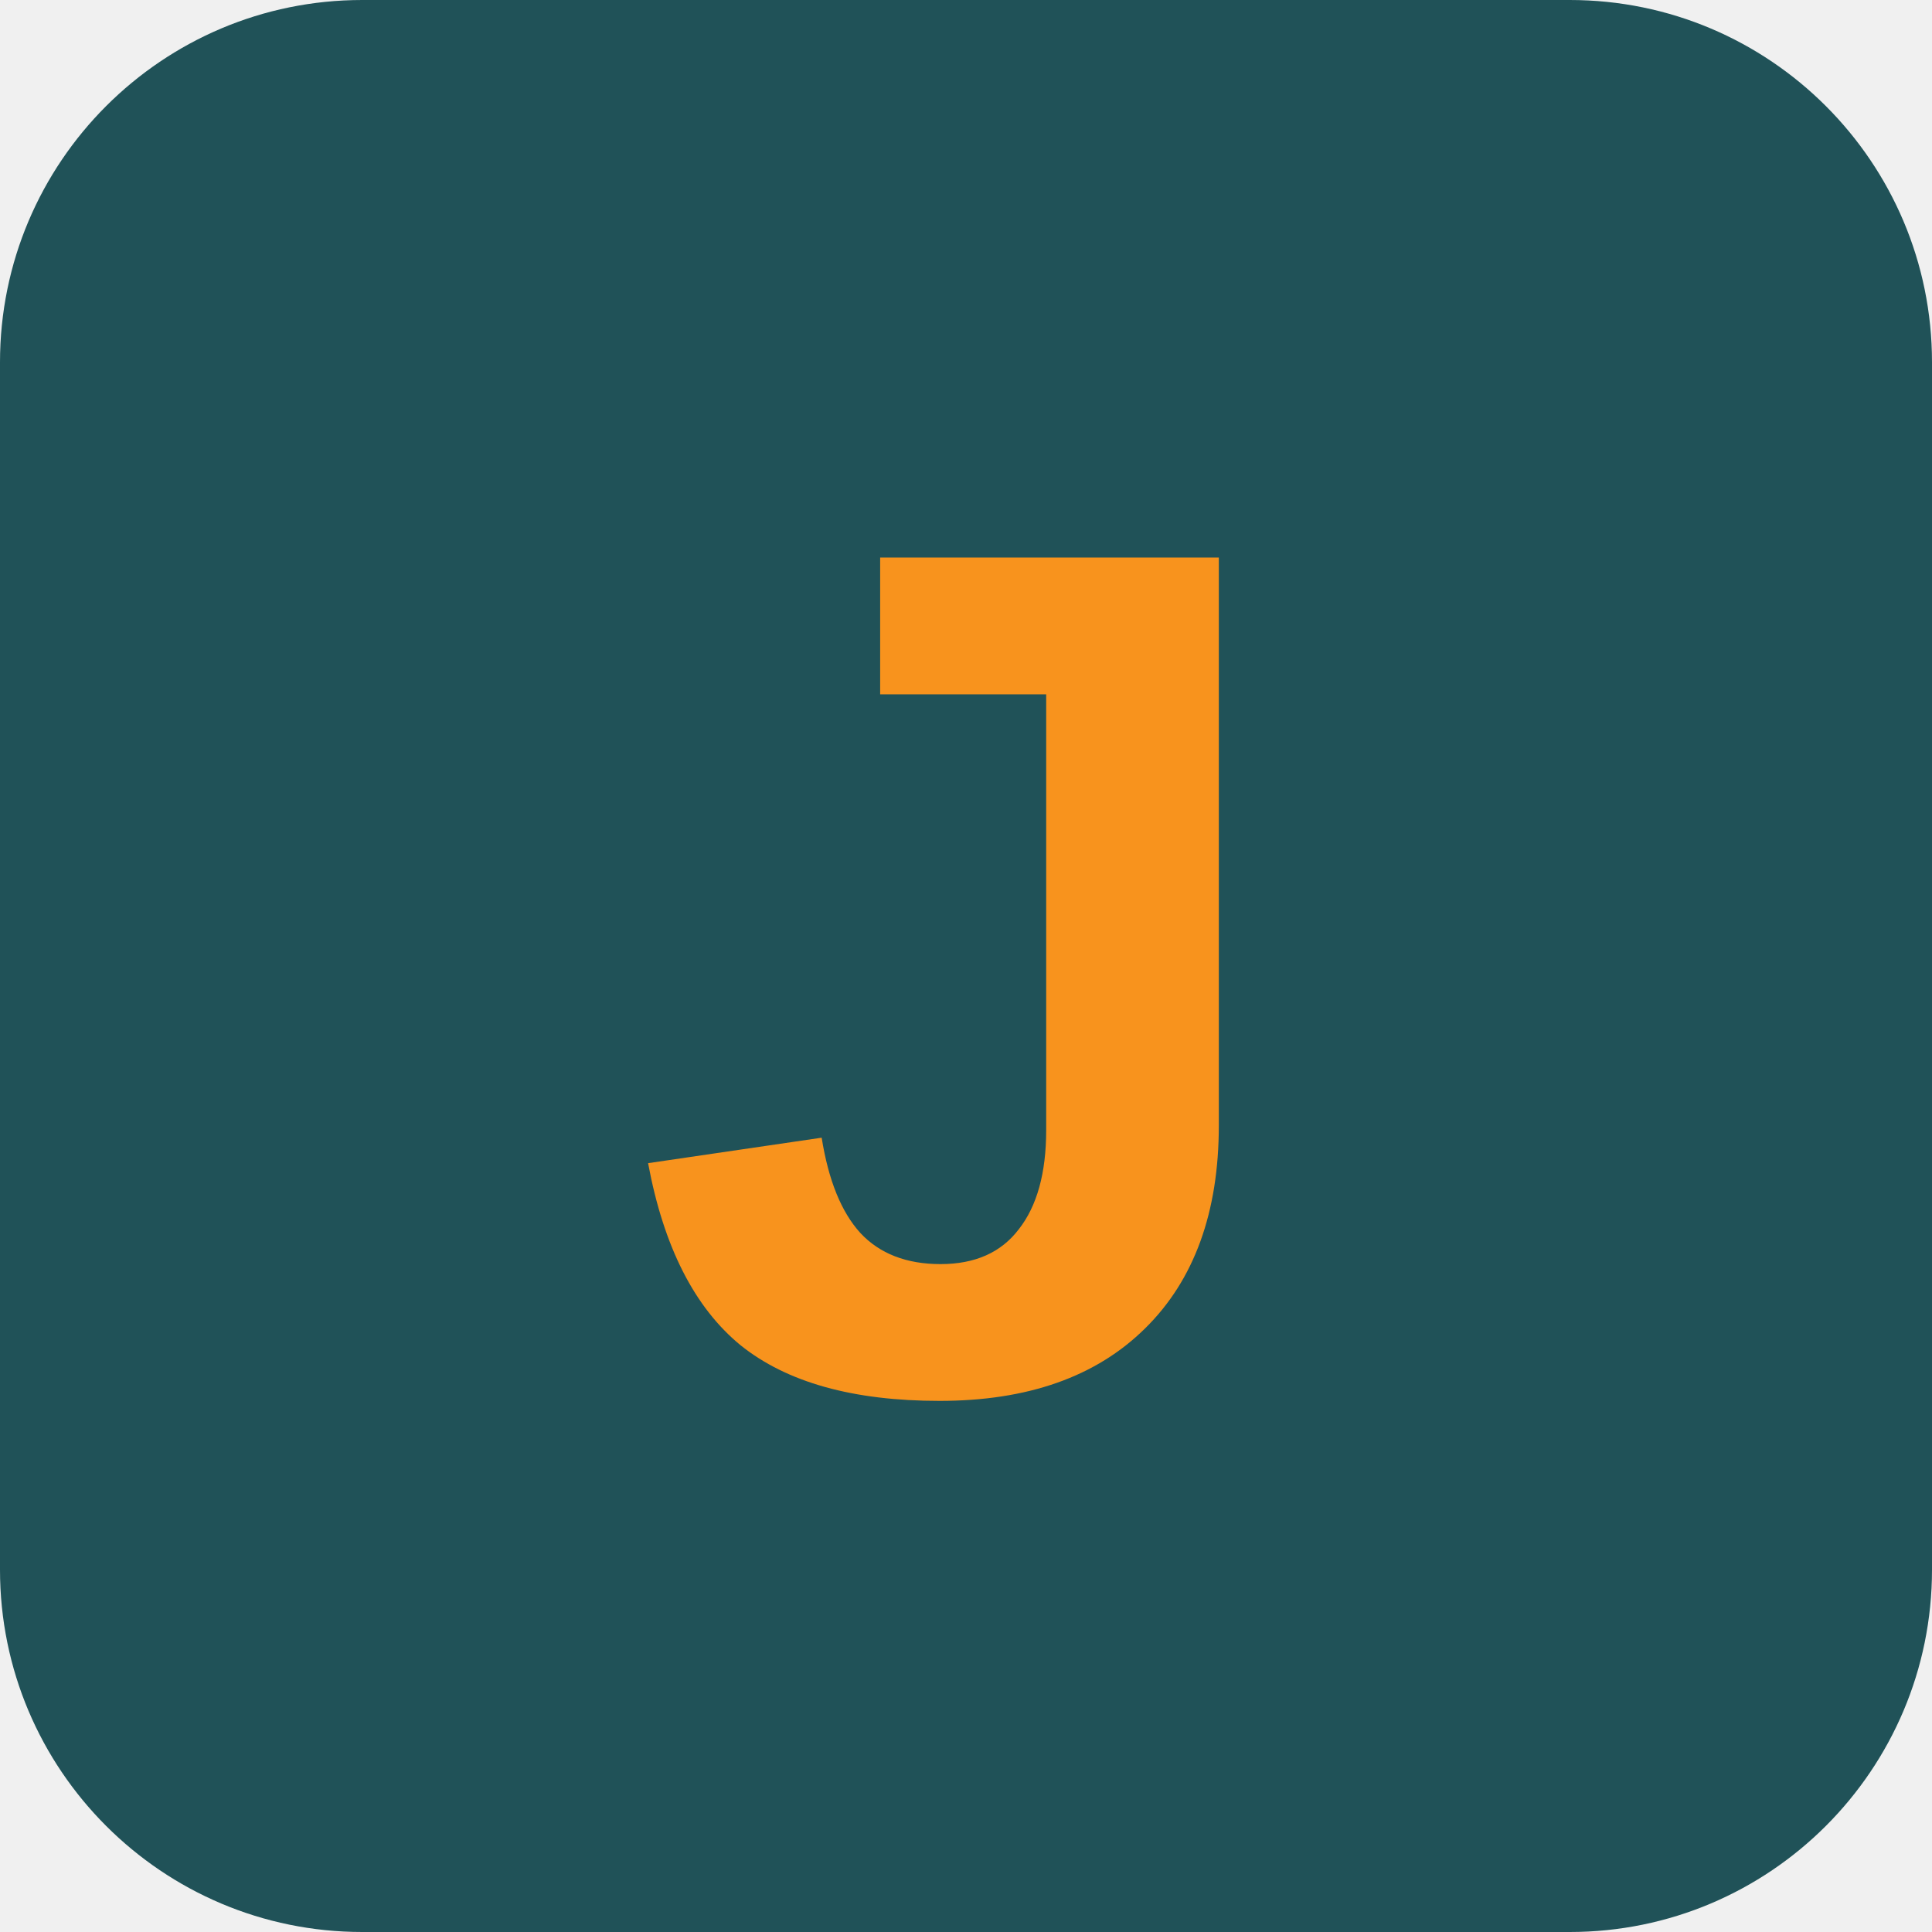
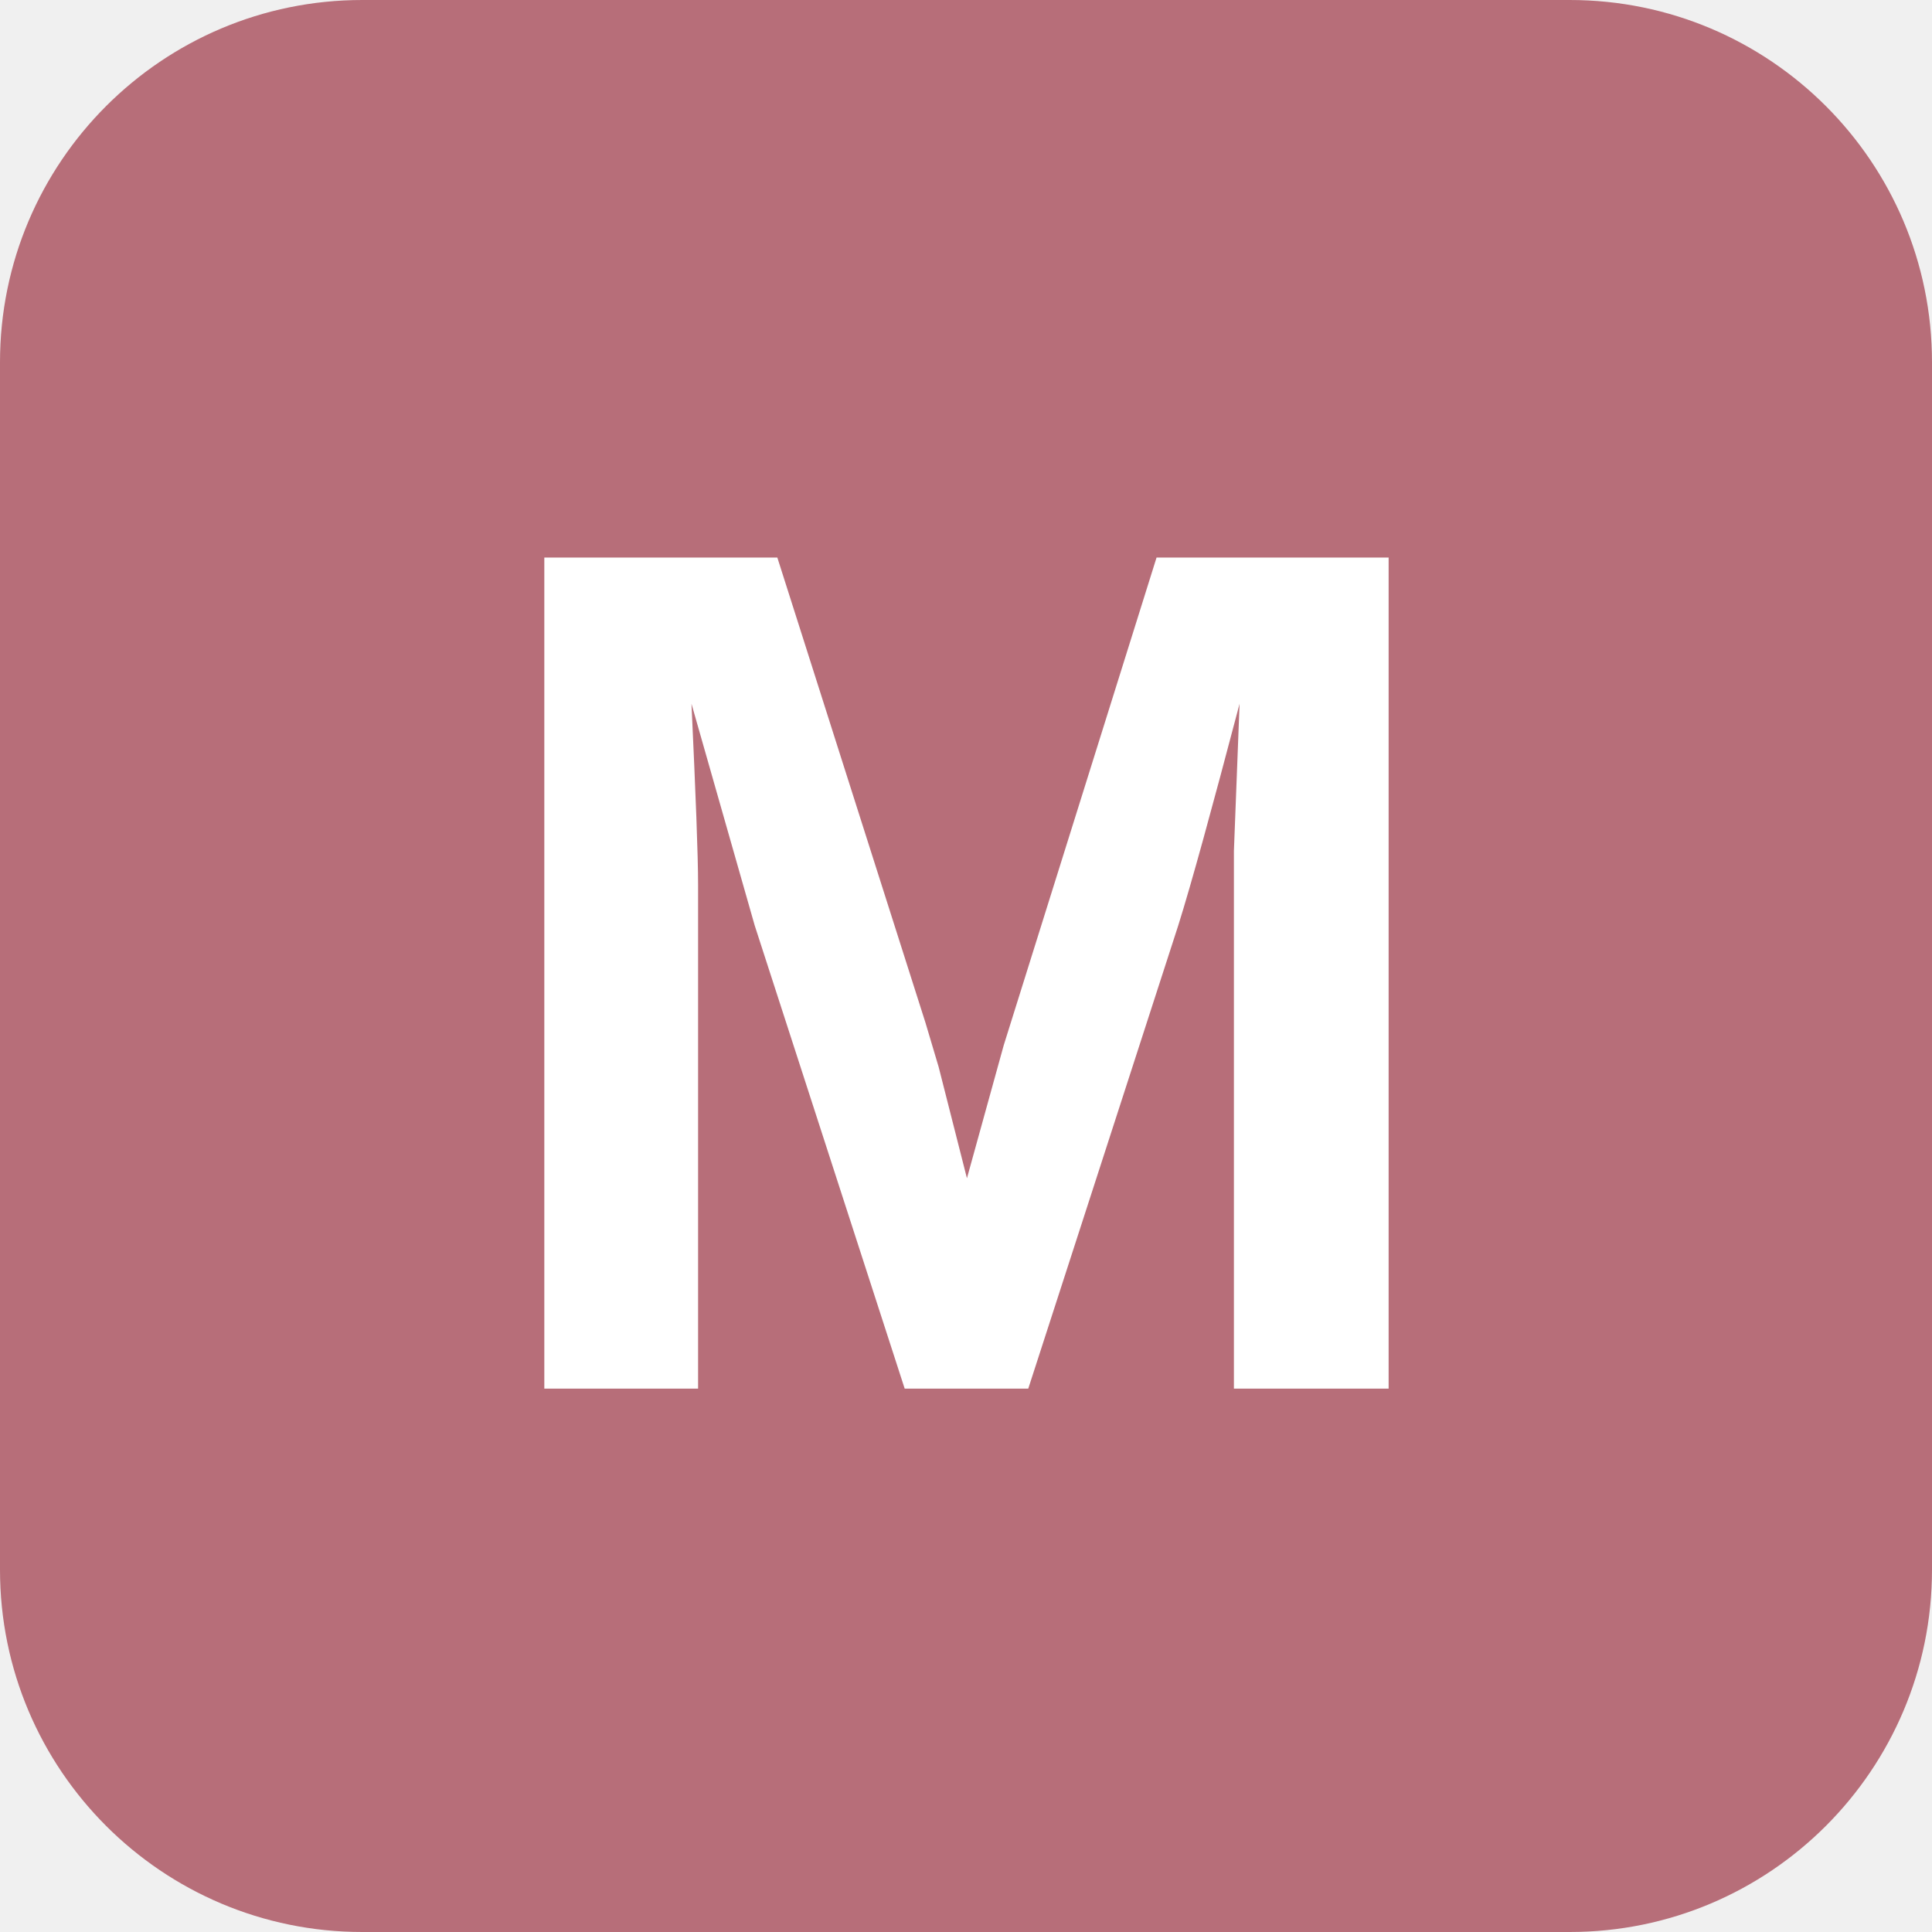
<svg xmlns="http://www.w3.org/2000/svg" width="32" height="32" viewBox="0 0 32 32">
-   <rect width="32" height="32" rx="6" fill="#205258" />
-   <text x="16" y="23" text-anchor="middle" font-family="Arial, sans-serif" font-size="20" font-weight="bold" fill="#F8931D">J</text>
+   <rect width="32" height="32" rx="6" fill="#B76E79" />
+   <text x="16" y="23" text-anchor="middle" font-family="'Outfit',Arial,sans-serif" font-size="20" font-weight="bold" fill="#fff">M</text>
</svg>
